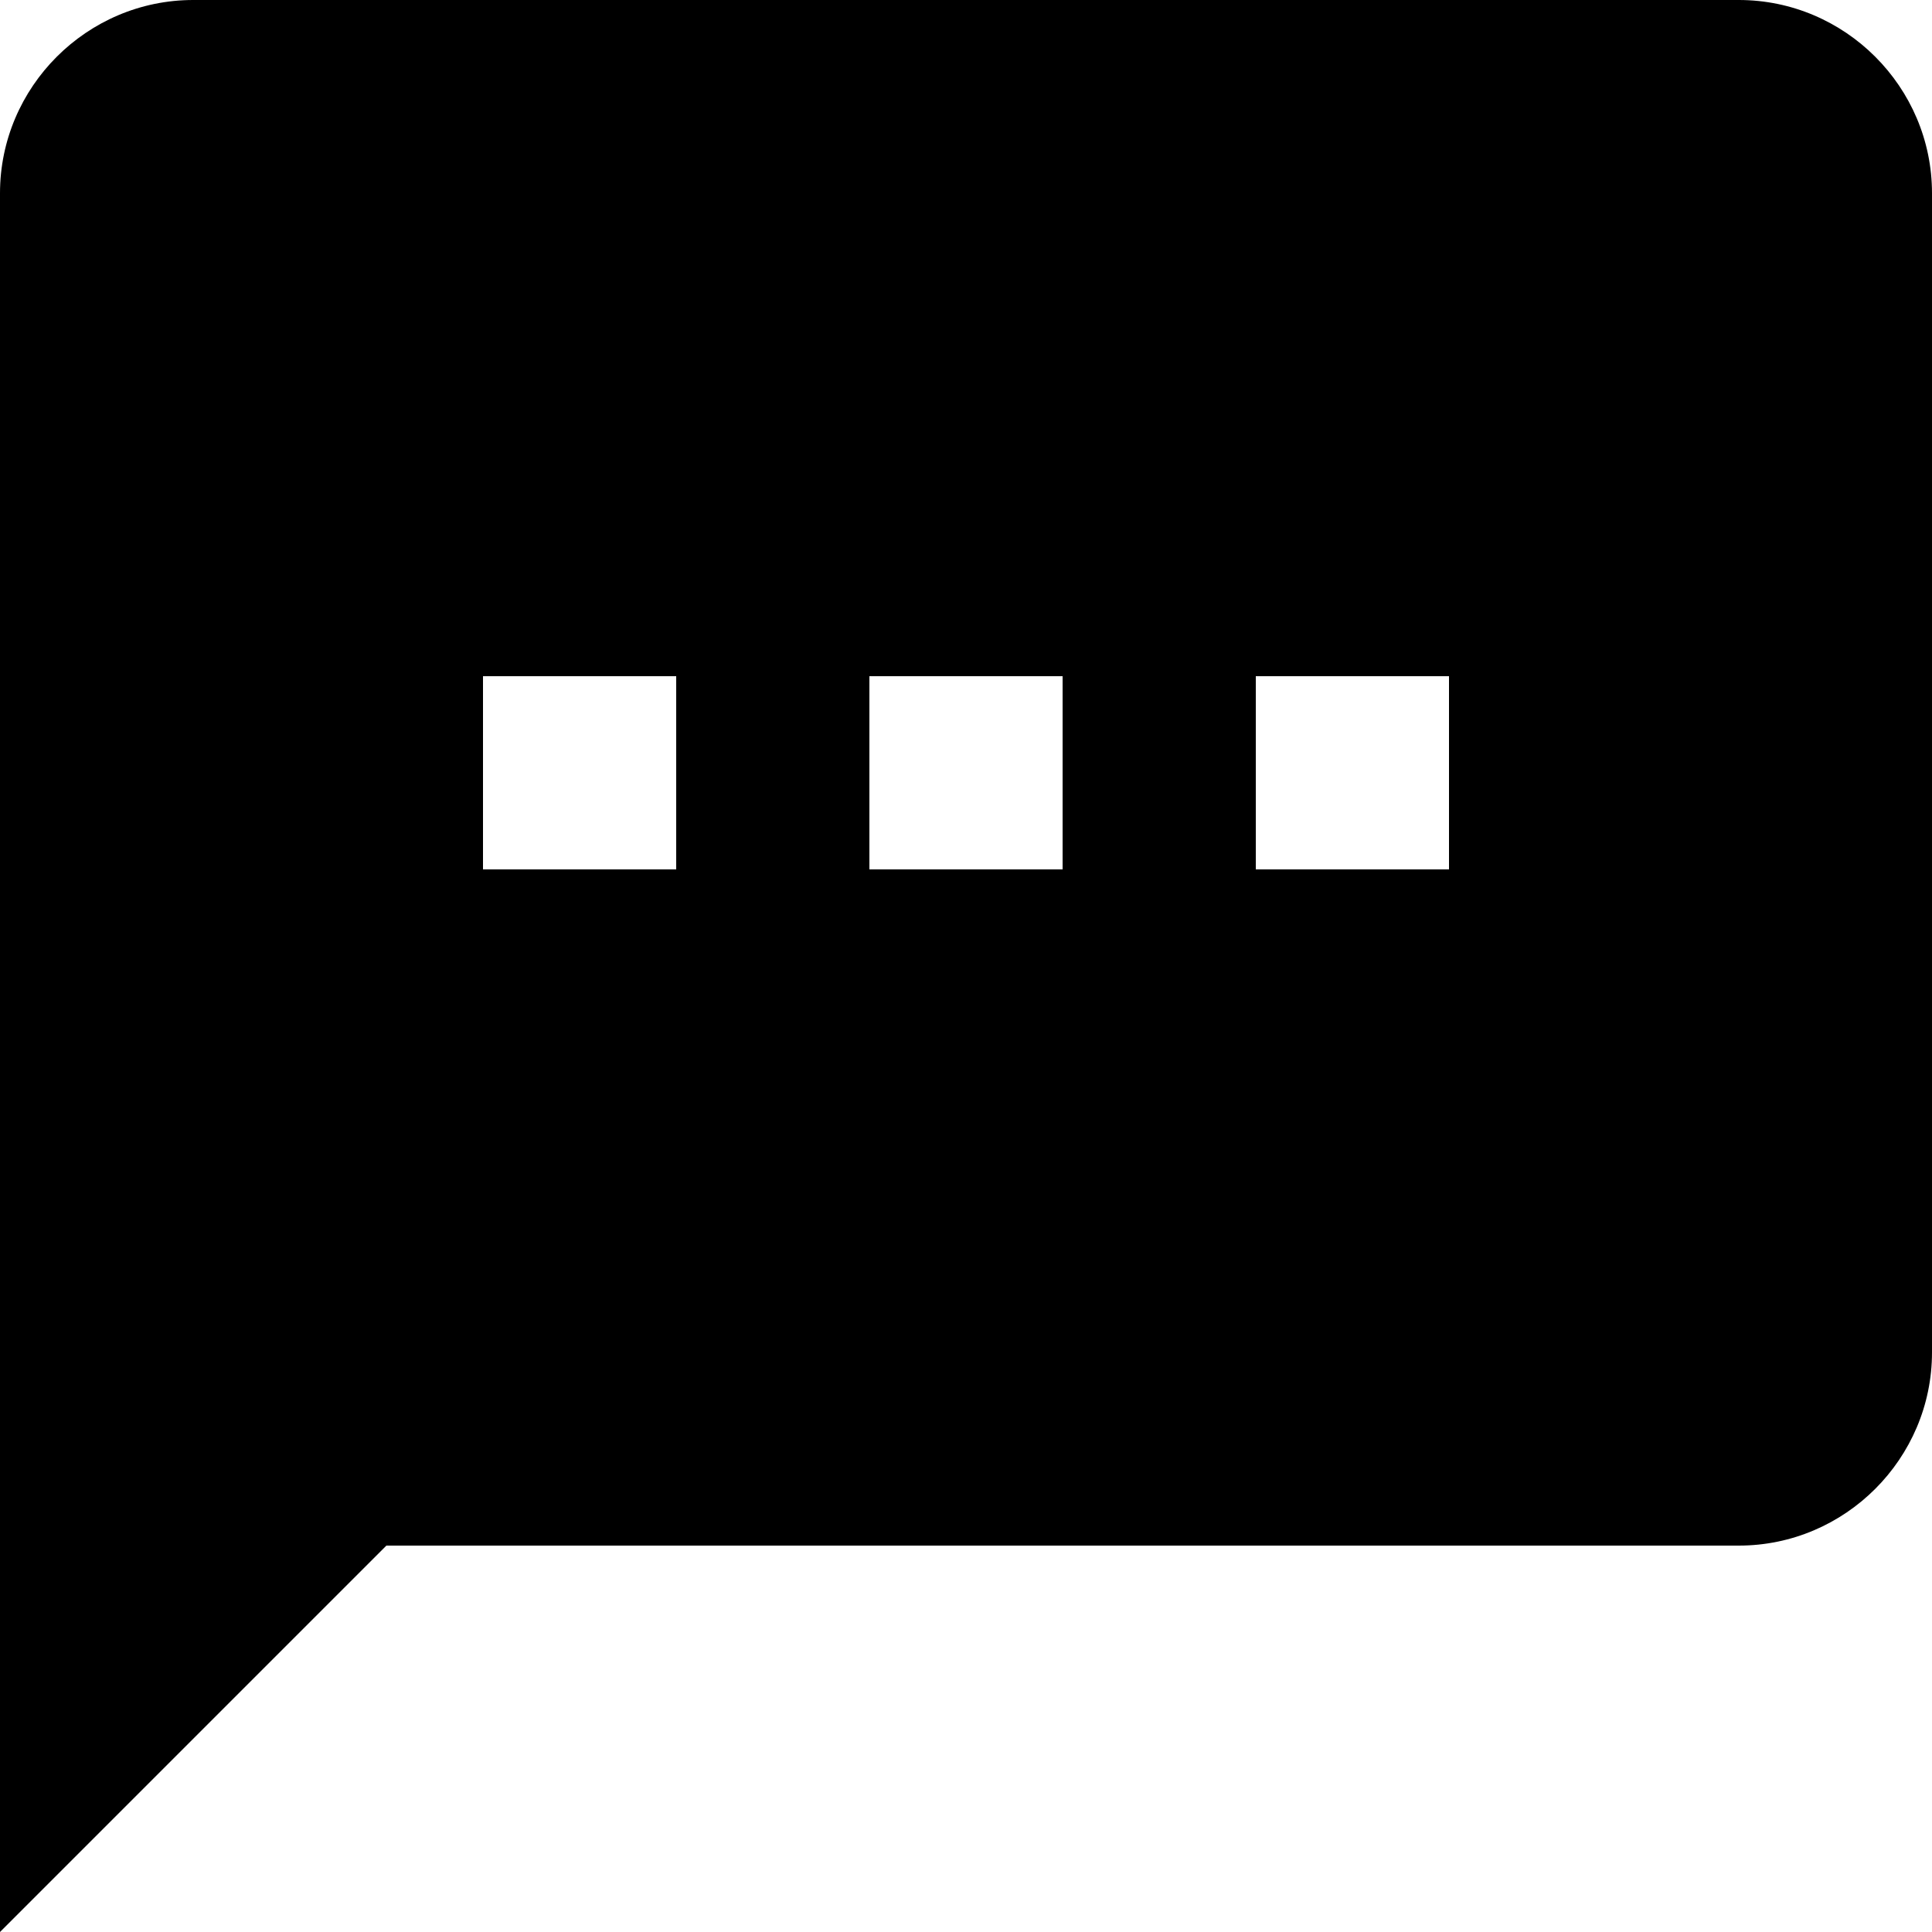
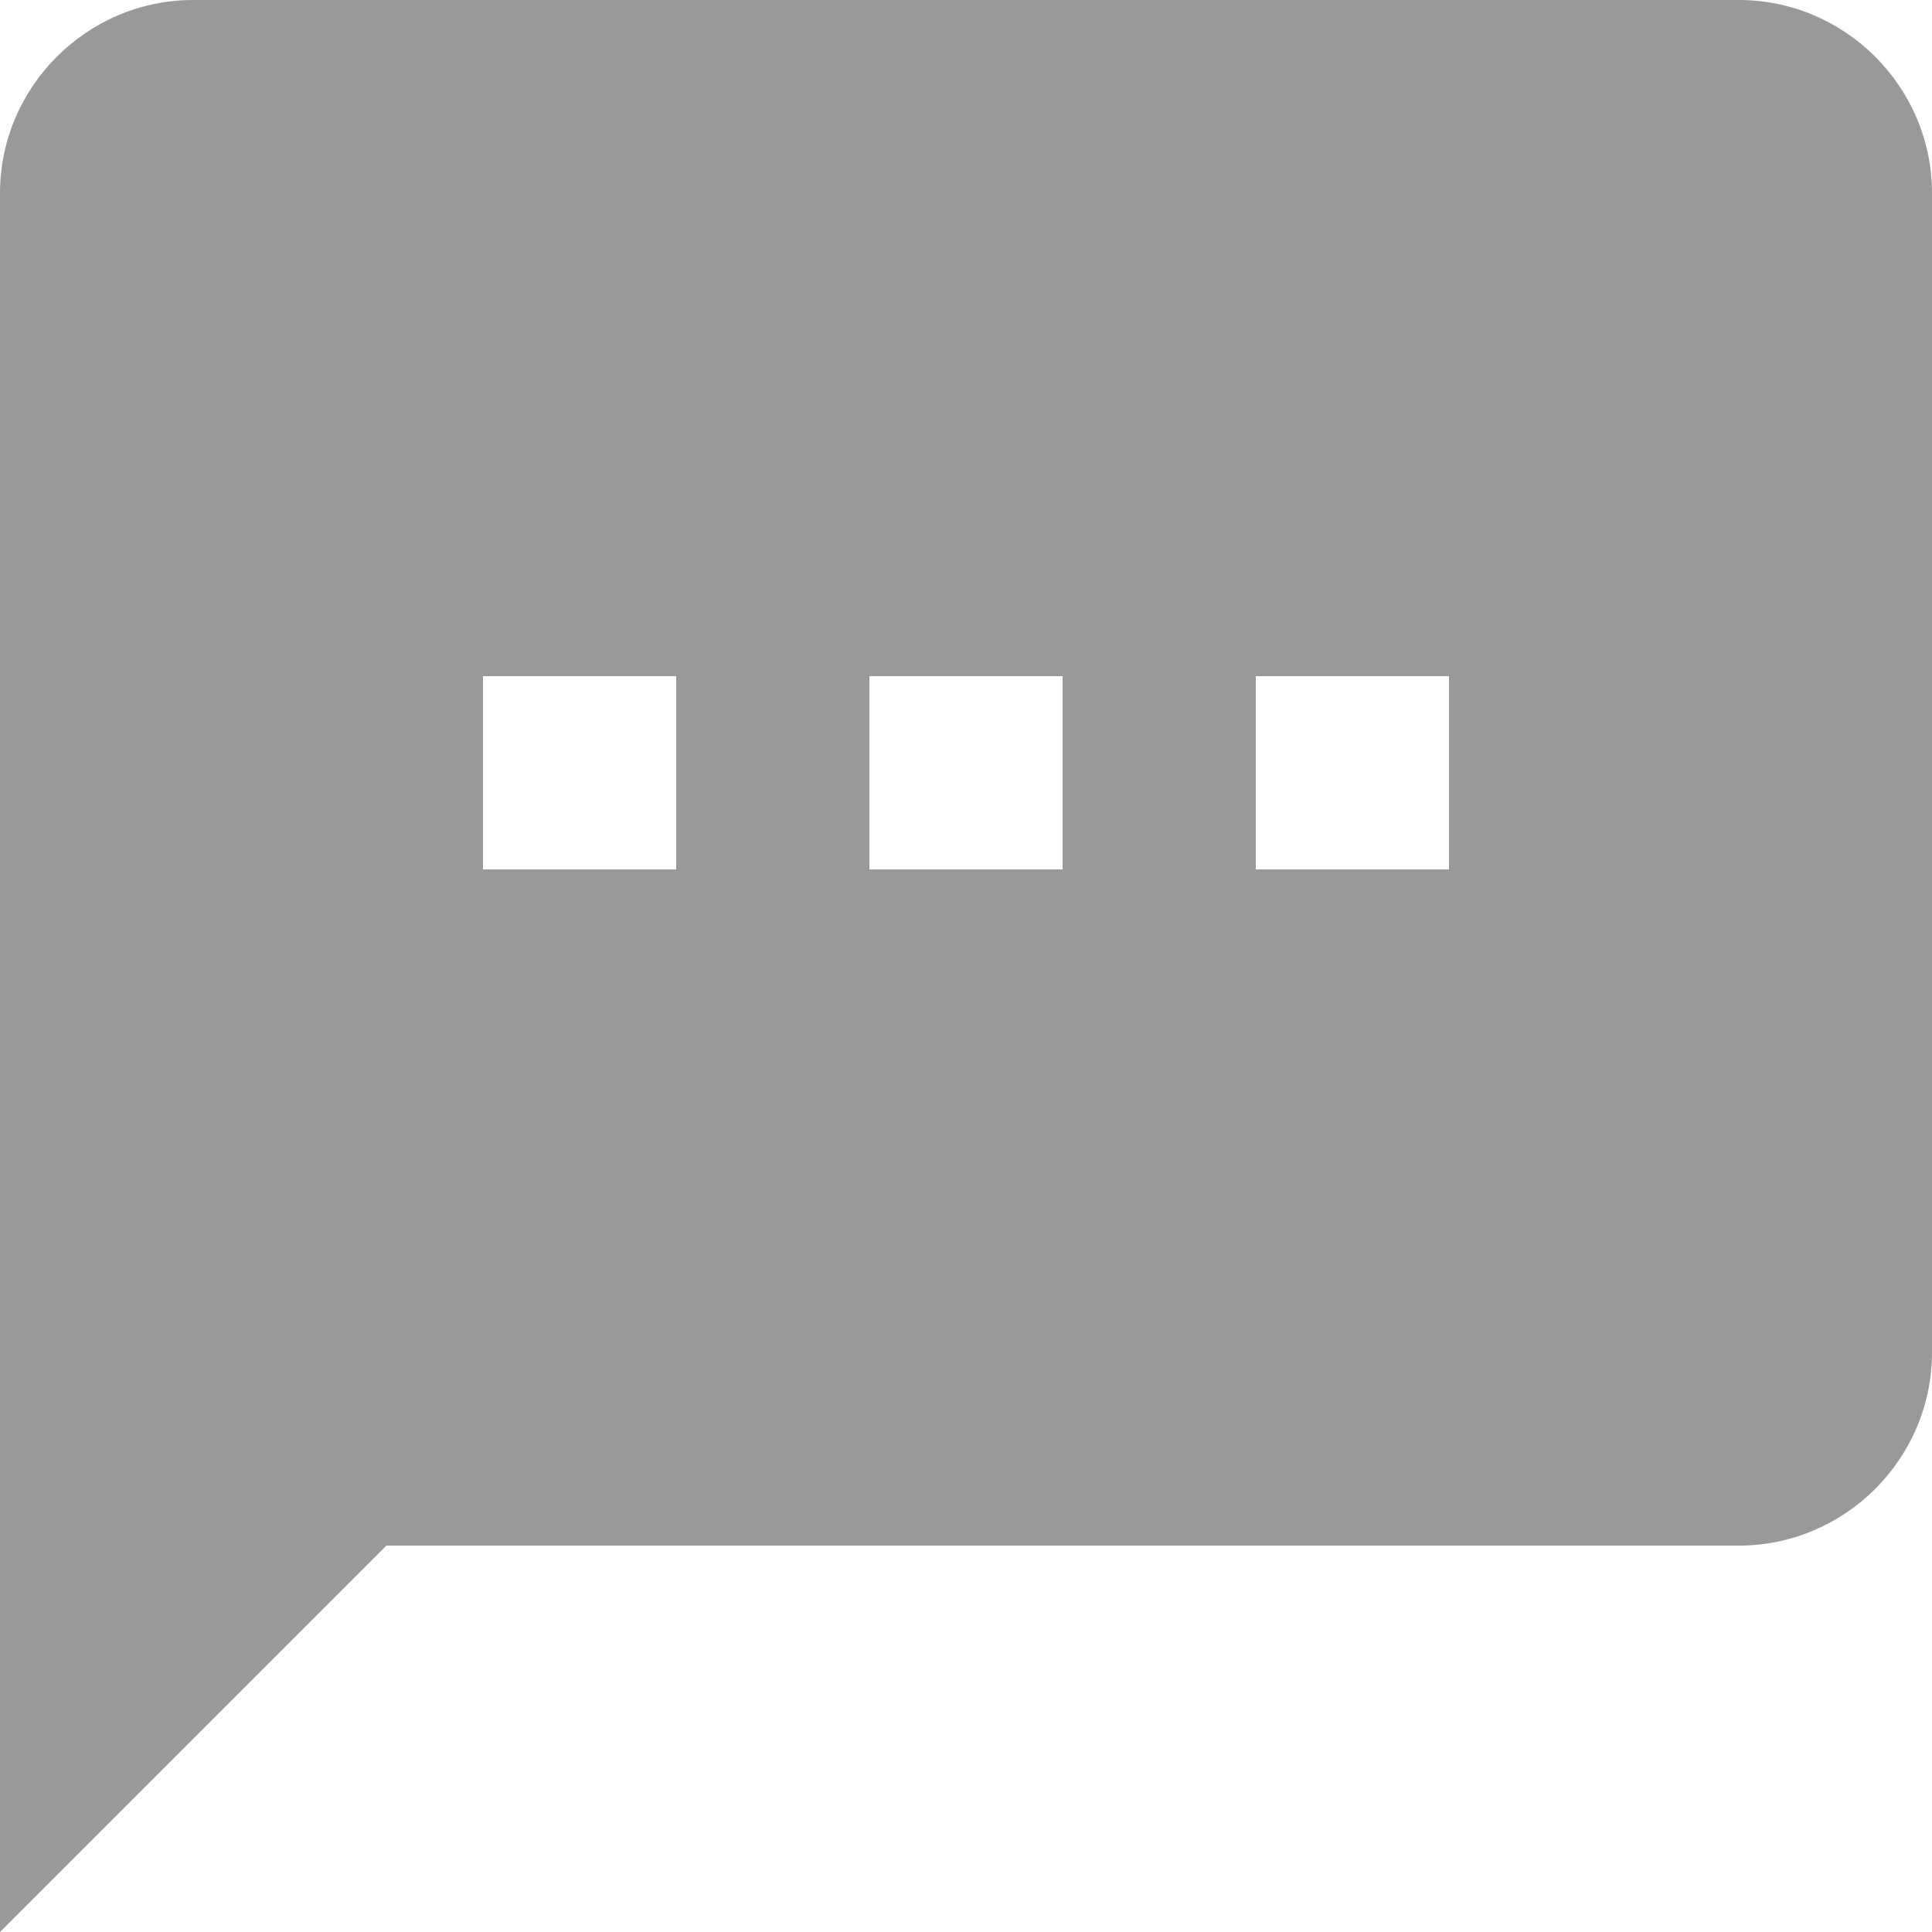
<svg xmlns="http://www.w3.org/2000/svg" version="1.1" id="Capa_1" x="0px" y="0px" width="510px" height="510px" viewBox="0 0 510 510" style="enable-background:new 0 0 510 510;" xml:space="preserve">
-   <g>
-     <g id="textsms">
-       <path d="M459,0H51C22.95,0,0,22.95,0,51v459l102-102h357c28.05,0,51-22.95,51-51V51C510,22.95,487.05,0,459,0z M178.5,229.5h-51    v-51h51V229.5z M280.5,229.5h-51v-51h51V229.5z M382.5,229.5h-51v-51h51V229.5z" />
+   <defs id="defs895" />
+   <g id="g860" style="fill:#999999;fill-opacity:1">
+     <g id="textsms" style="fill:#999999;fill-opacity:1">
+       <path d="M459,0H51C22.95,0,0,22.95,0,51v459l102-102h357c28.05,0,51-22.95,51-51V51C510,22.95,487.05,0,459,0z M178.5,229.5h-51    v-51h51V229.5z M280.5,229.5h-51v-51h51V229.5z M382.5,229.5h-51v-51h51V229.5z" id="path857" style="fill:#999999;fill-opacity:1" />
    </g>
  </g>
-   <g>
- </g>
-   <g>
- </g>
-   <g>
- </g>
-   <g>
- </g>
-   <g>
- </g>
-   <g>
- </g>
-   <g>
- </g>
-   <g>
- </g>
-   <g>
- </g>
-   <g>
- </g>
-   <g>
- </g>
-   <g>
- </g>
-   <g>
- </g>
-   <g>
- </g>
-   <g>
- </g>
+   <g id="g862" />
+   <g id="g864" />
+   <g id="g866" />
+   <g id="g868" />
+   <g id="g870" />
+   <g id="g872" />
+   <g id="g874" />
+   <g id="g876" />
+   <g id="g878" />
+   <g id="g880" />
+   <g id="g882" />
+   <g id="g884" />
+   <g id="g886" />
+   <g id="g888" />
+   <g id="g890" />
</svg>
